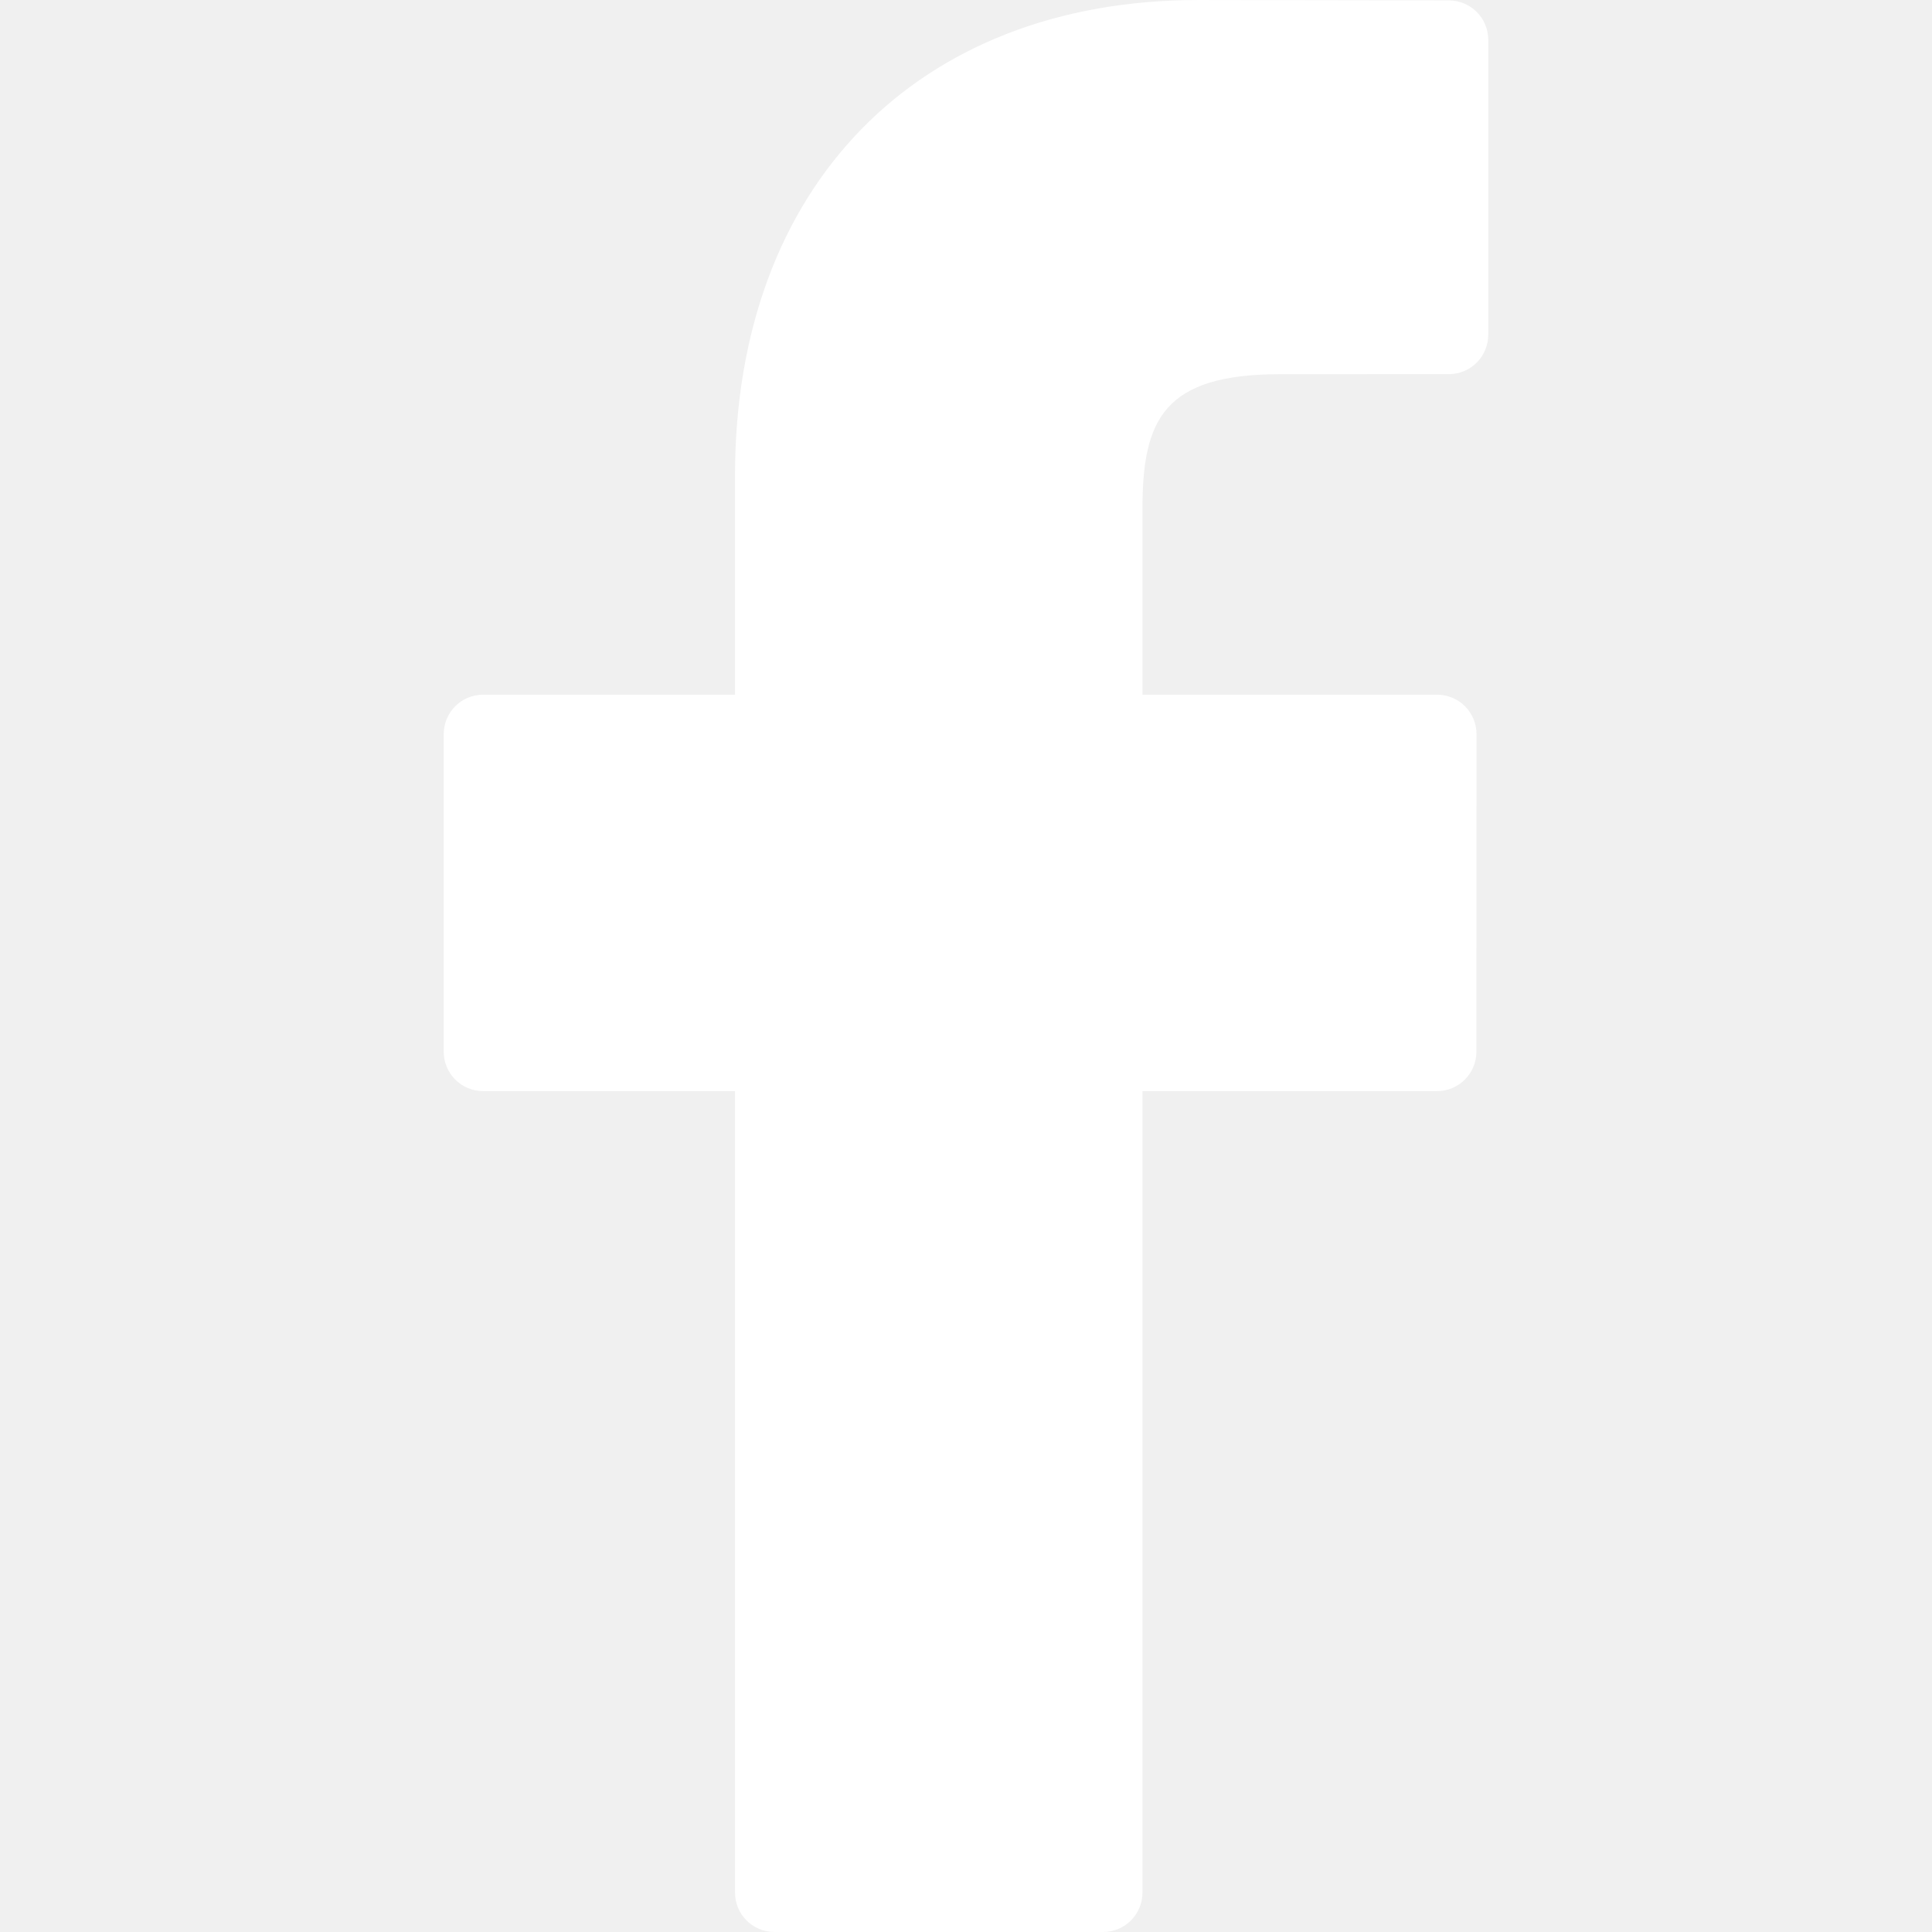
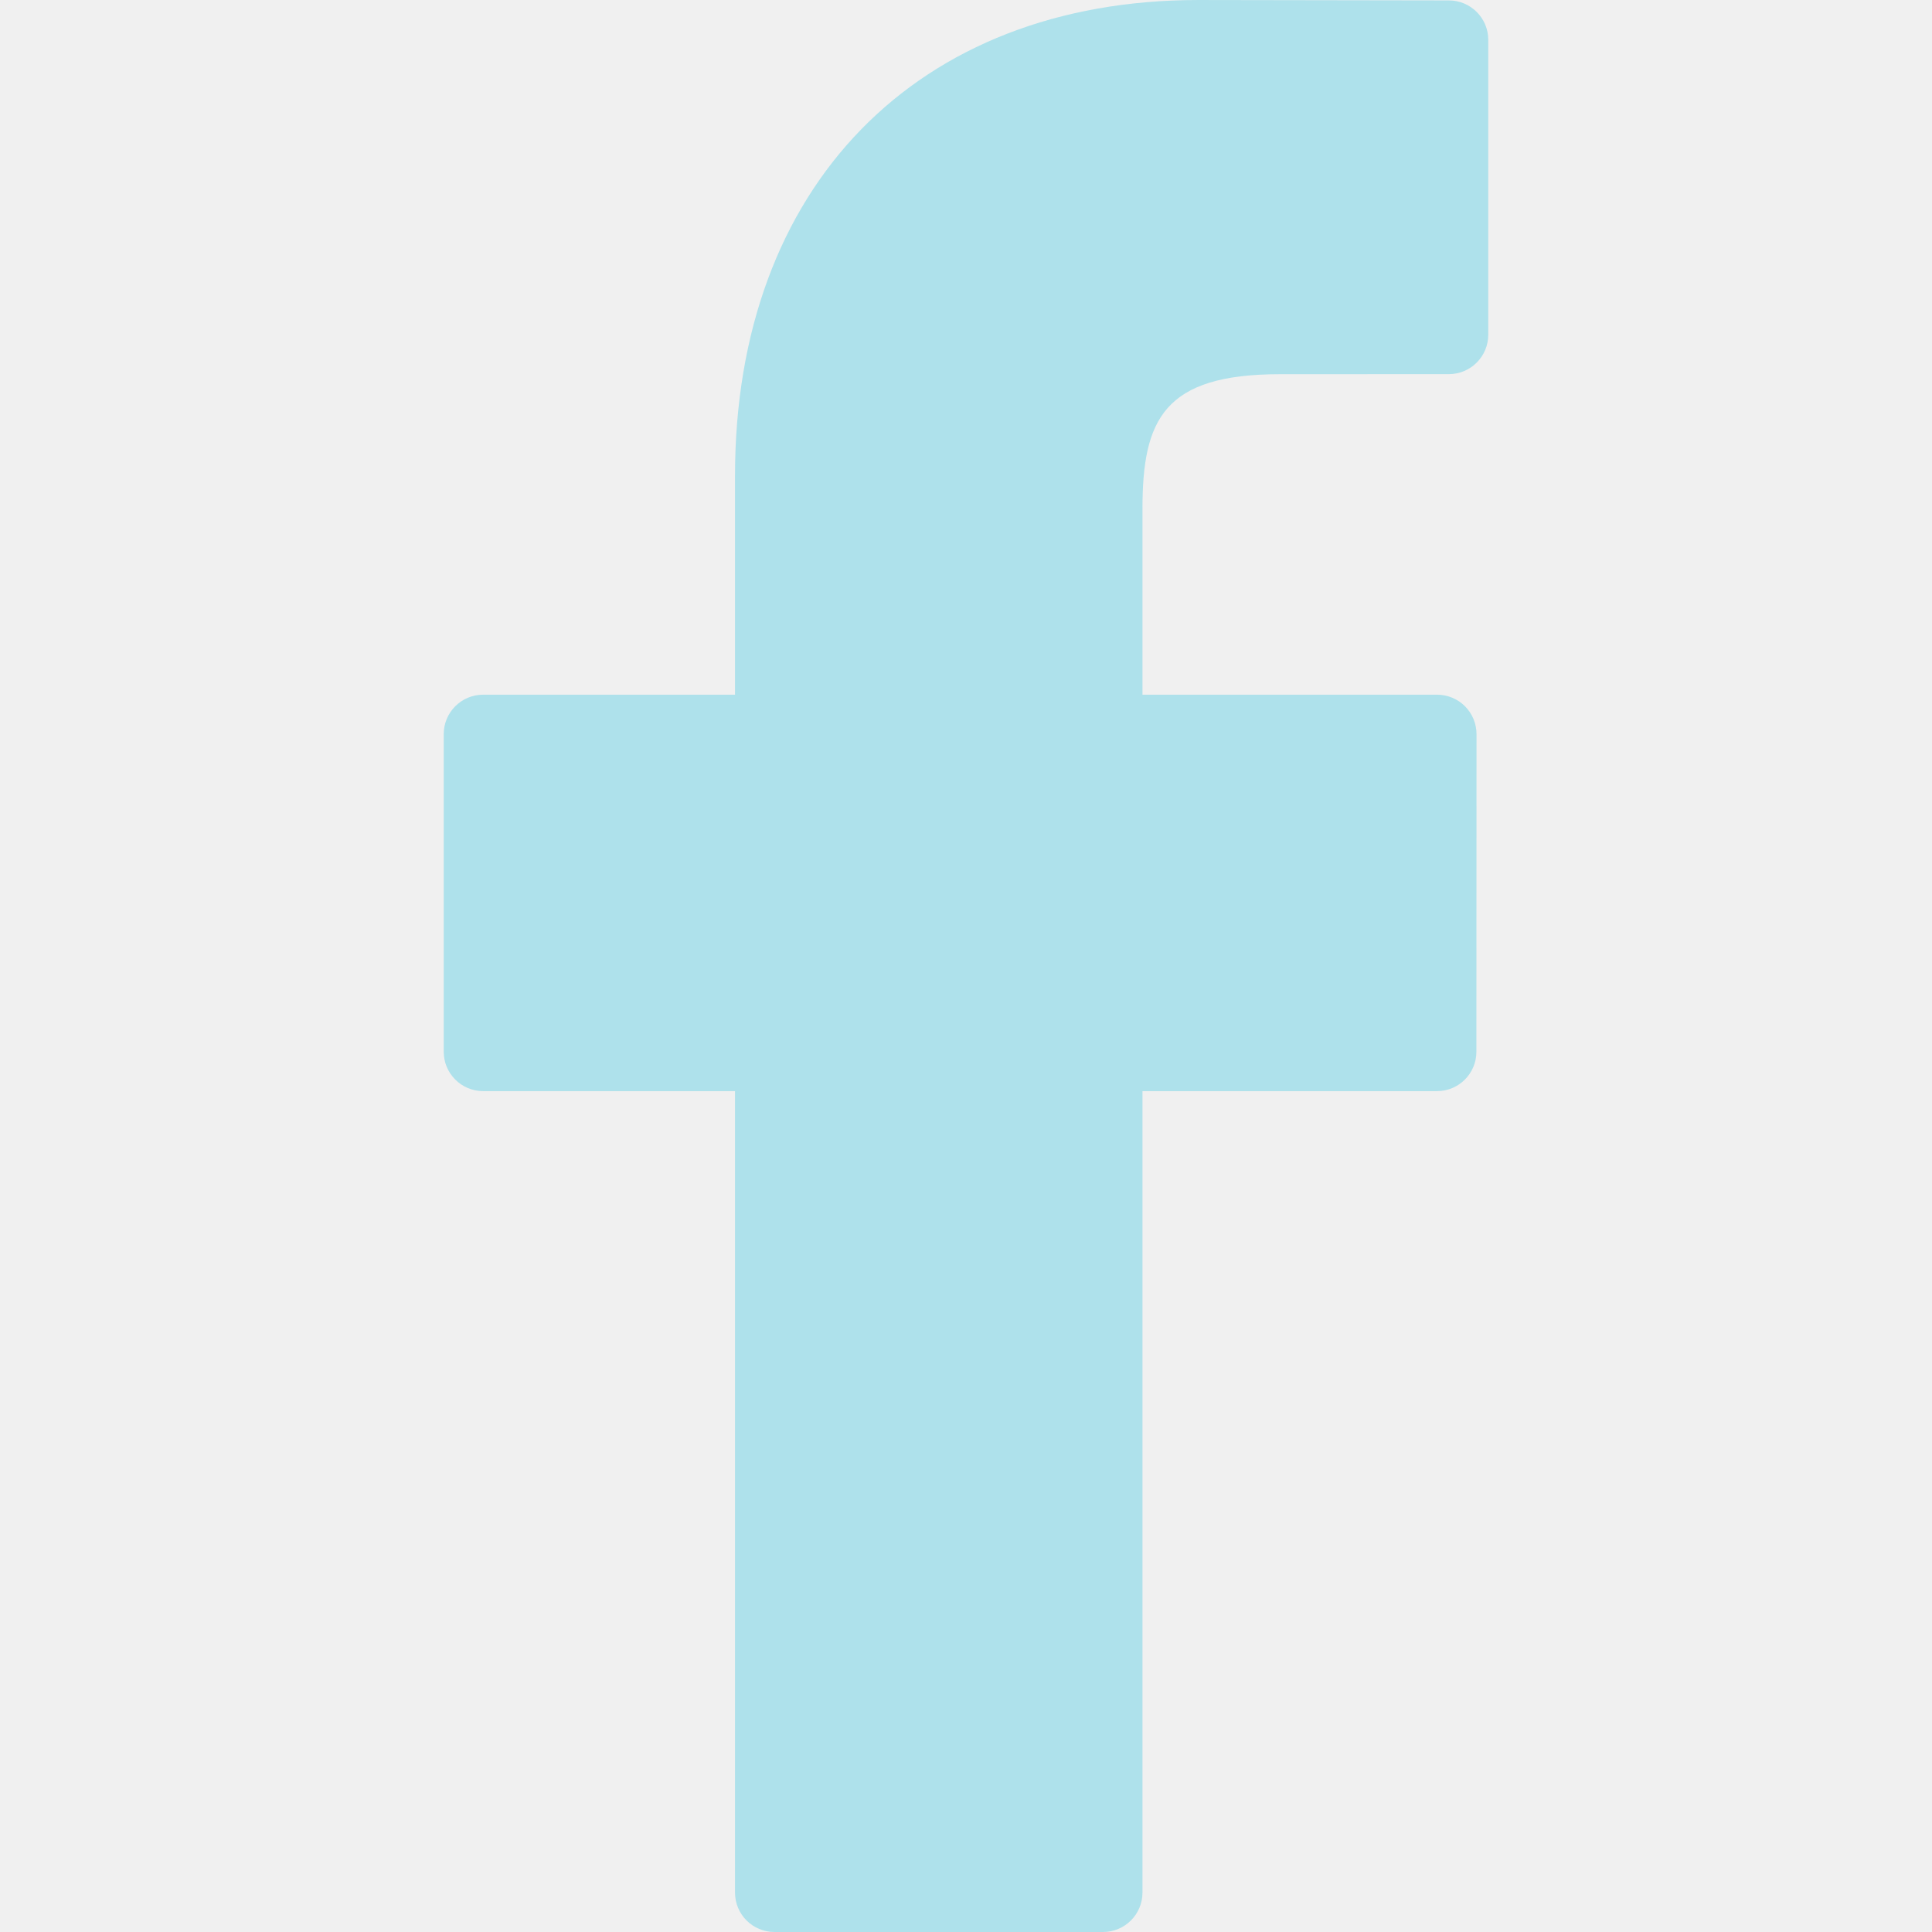
<svg xmlns="http://www.w3.org/2000/svg" version="1.1" id="Capa_1" x="0px" y="0px" width="512px" height="512px" viewBox="0 0 96.124 96.123" style="enable-background:new 0 0 96.124 96.123;" xml:space="preserve">
  <g>
-     <path d="M72.089,0.02L59.624,0C45.62,0,36.57,9.285,36.57,23.656v10.907H24.037c-1.083,0-1.96,0.878-1.96,1.961v15.803   c0,1.083,0.878,1.96,1.96,1.96h12.533v39.876c0,1.083,0.877,1.96,1.96,1.96h16.352c1.083,0,1.96-0.878,1.96-1.96V54.287h14.654   c1.083,0,1.96-0.877,1.96-1.96l0.006-15.803c0-0.52-0.207-1.018-0.574-1.386c-0.367-0.368-0.867-0.575-1.387-0.575H56.842v-9.246   c0-4.444,1.059-6.7,6.848-6.7l8.397-0.003c1.082,0,1.959-0.878,1.959-1.96V1.98C74.046,0.899,73.17,0.022,72.089,0.02z" fill="#FFFFFF" />
+     <path d="M72.089,0.02L59.624,0C45.62,0,36.57,9.285,36.57,23.656v10.907H24.037c-1.083,0-1.96,0.878-1.96,1.961v15.803   c0,1.083,0.878,1.96,1.96,1.96h12.533v39.876c0,1.083,0.877,1.96,1.96,1.96h16.352c1.083,0,1.96-0.878,1.96-1.96V54.287h14.654   c1.083,0,1.96-0.877,1.96-1.96l0.006-15.803c0-0.52-0.207-1.018-0.574-1.386c-0.367-0.368-0.867-0.575-1.387-0.575H56.842v-9.246   c0-4.444,1.059-6.7,6.848-6.7l8.397-0.003c1.082,0,1.959-0.878,1.959-1.96V1.98C74.046,0.899,73.17,0.022,72.089,0.02z" fill="#aee1eb" />
  </g>
  <g>
</g>
  <g>
</g>
  <g>
</g>
  <g>
</g>
  <g>
</g>
  <g>
</g>
  <g>
</g>
  <g>
</g>
  <g>
</g>
  <g>
</g>
  <g>
</g>
  <g>
</g>
  <g>
</g>
  <g>
</g>
  <g>
</g>
</svg>
